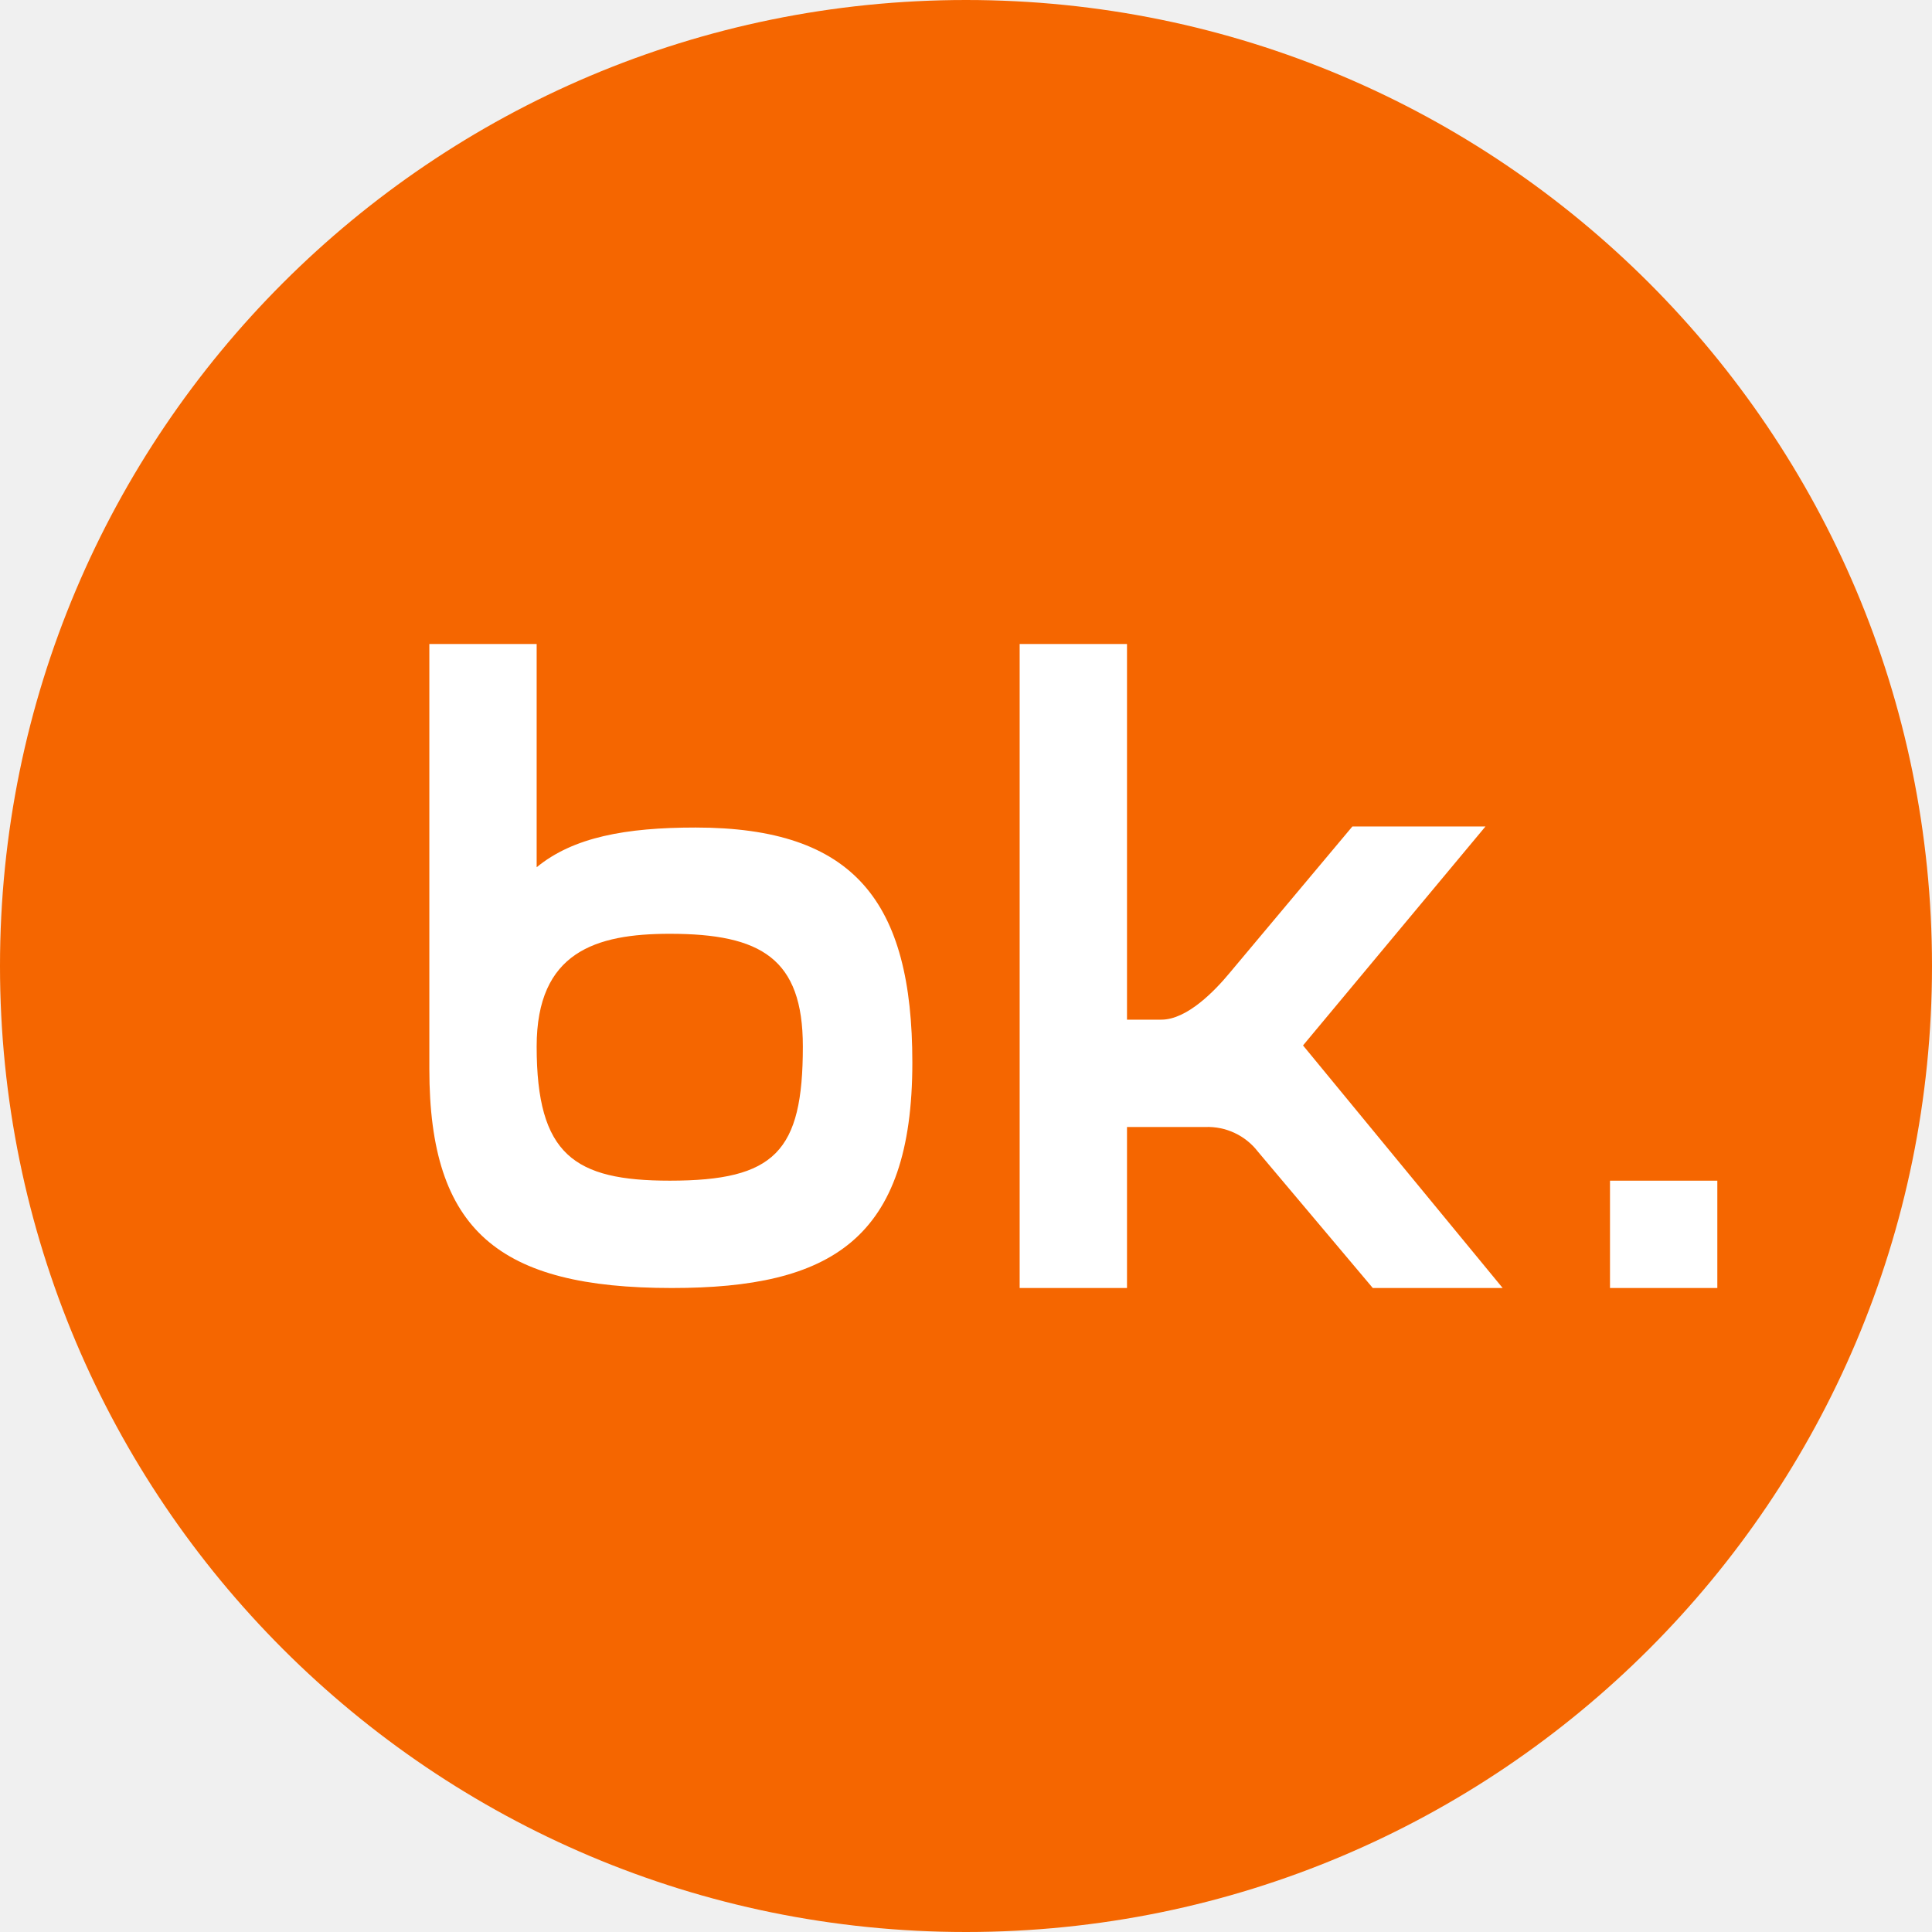
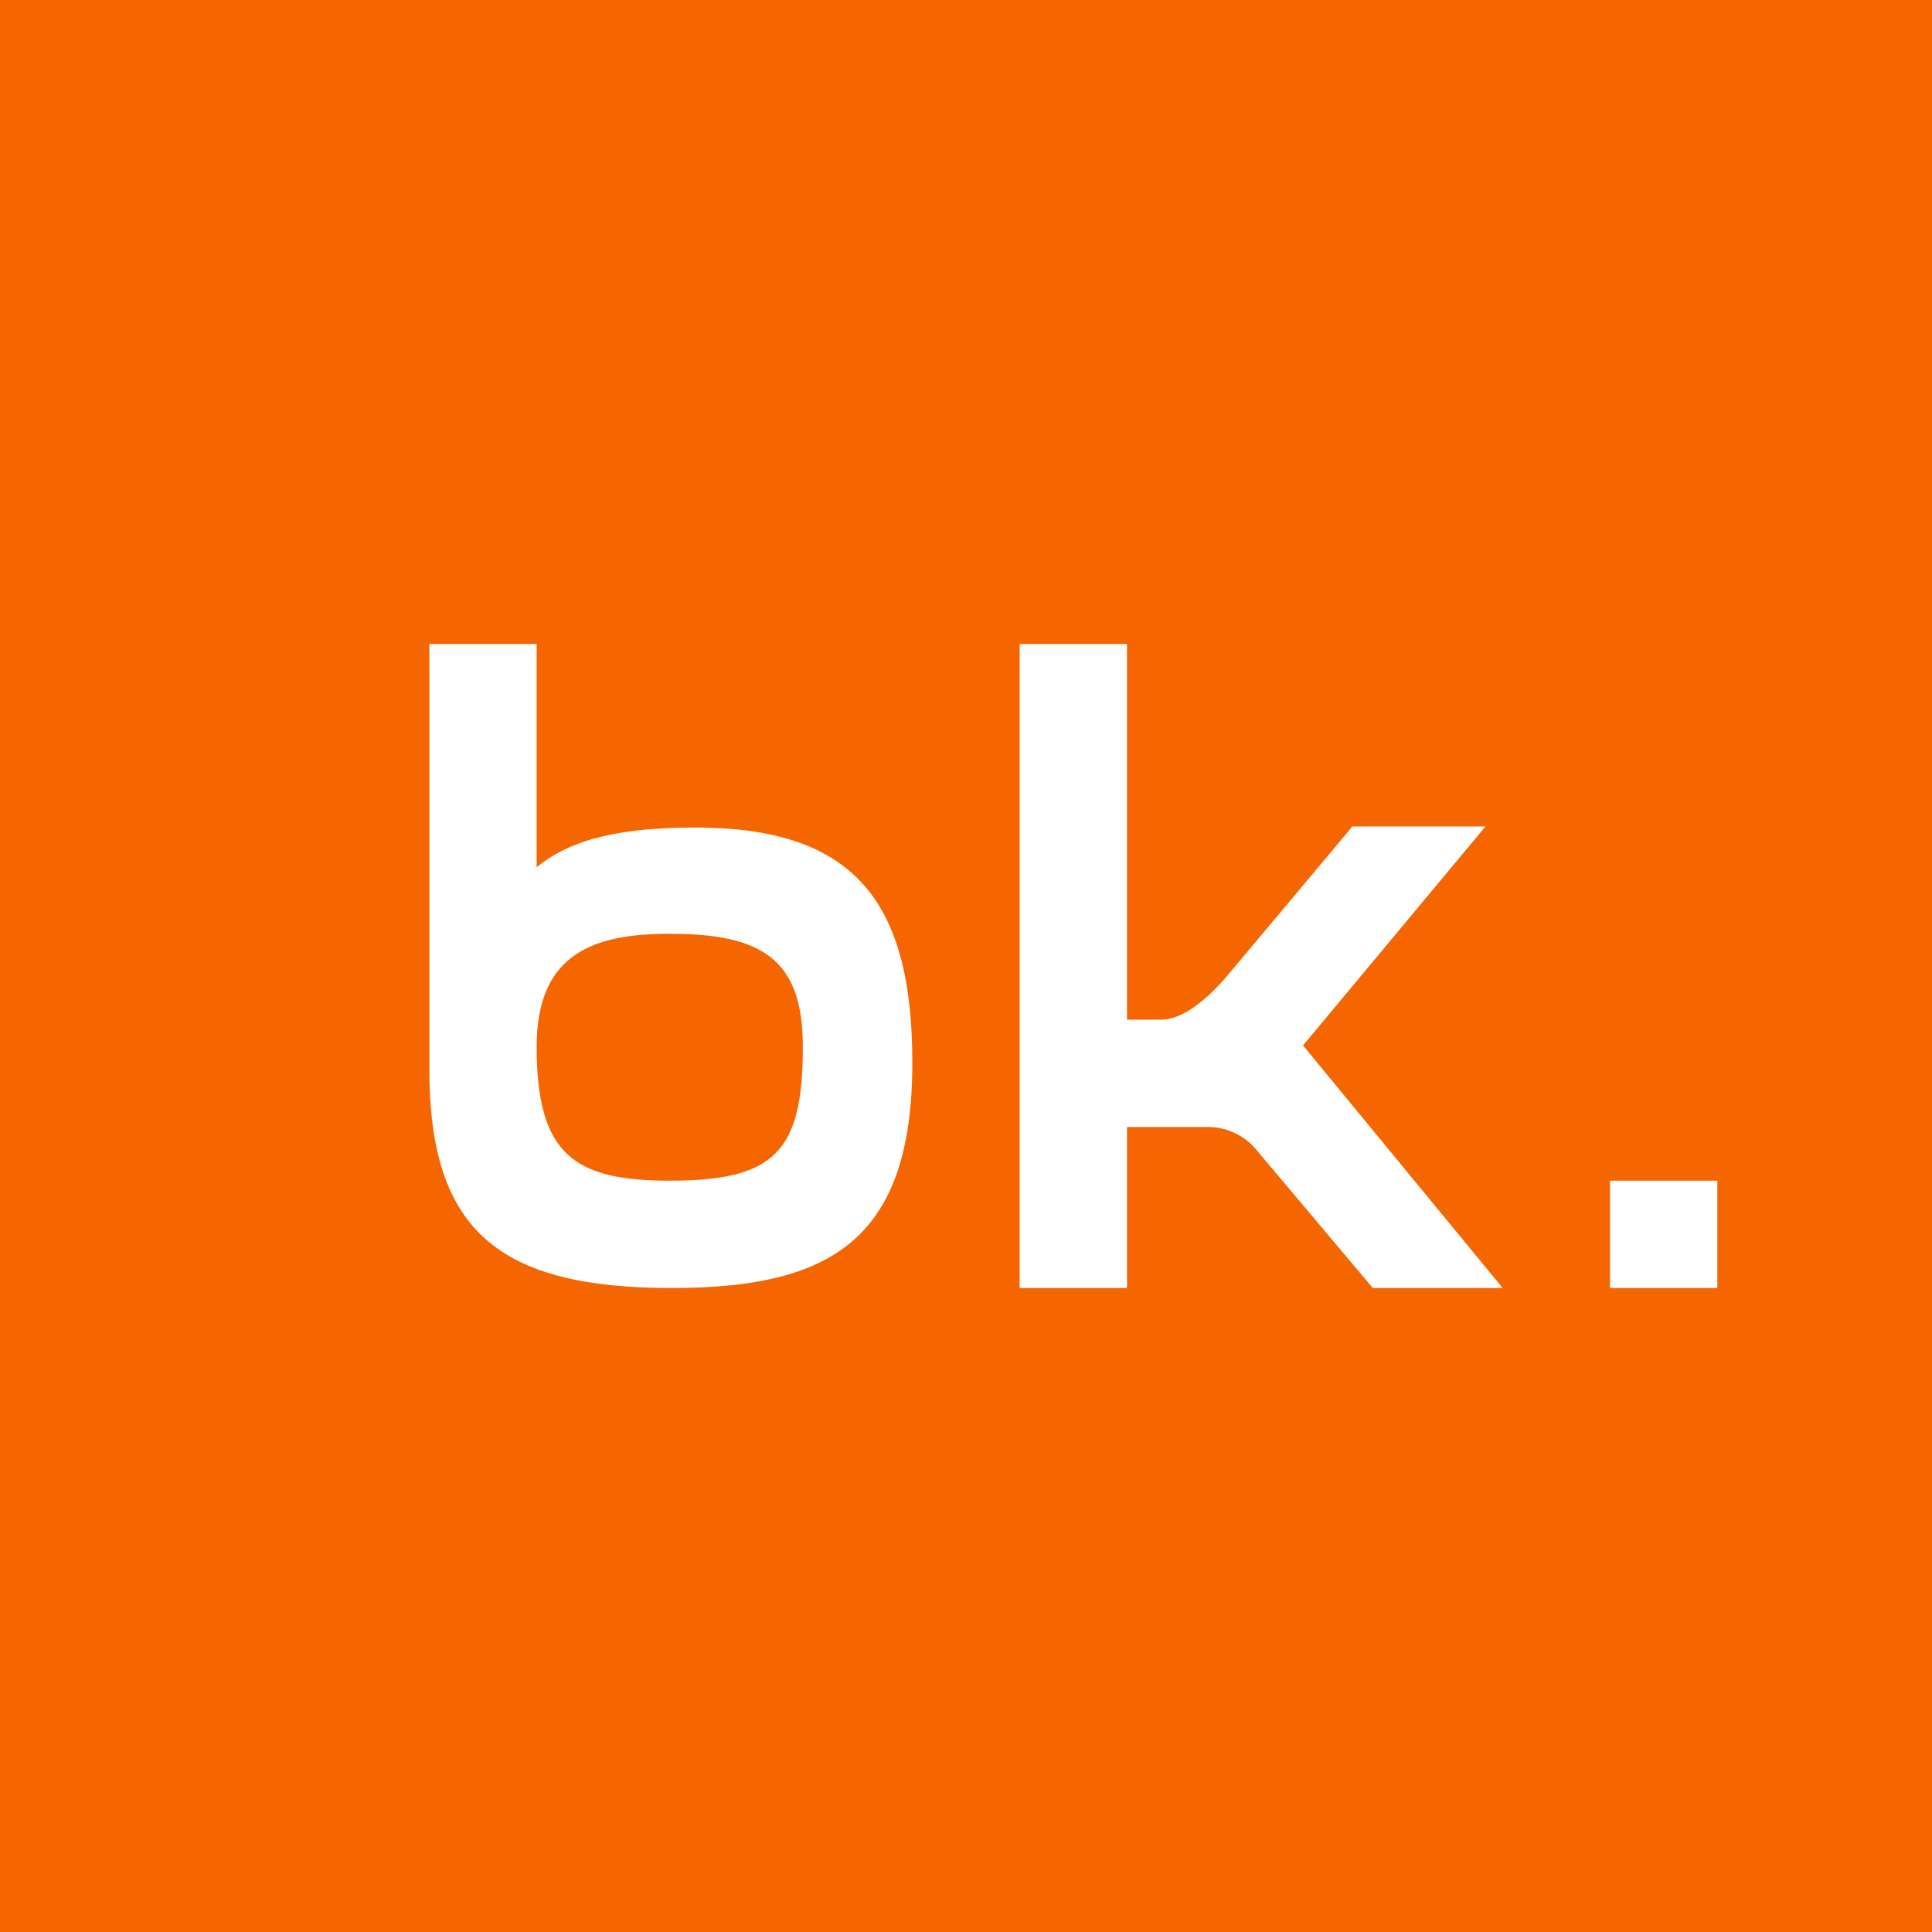
<svg xmlns="http://www.w3.org/2000/svg" preserveAspectRatio="none" overflow="visible" style="display: block;" width="88" height="88" viewBox="0 0 88 88" fill="none">
  <g id="iso-bkt">
-     <g clip-path="url(#clip0_0_630)">
+     <g>
      <path id="Vector" d="M0 0H88V88H0V0Z" fill="#F56600" />
      <path id="Vector_2" d="M30.604 58.667C37.84 58.667 41.556 56.467 41.556 48.4C41.556 41.067 38.916 37.693 31.68 37.693C28.502 37.693 26.107 38.133 24.444 39.502V29.333H19.556V48.693C19.556 56.076 22.733 58.667 30.604 58.667ZM30.507 53.778C26.156 53.778 24.444 52.604 24.444 47.667C24.444 43.364 27.133 42.533 30.507 42.533C34.662 42.533 36.569 43.658 36.569 47.667C36.569 52.458 35.298 53.778 30.507 53.778ZM51.333 51.333V58.667H46.444V29.333H51.333V46.444H52.898C54.071 46.444 55.342 45.124 56.027 44.293L61.6 37.644H67.662L59.351 47.618L68.444 58.667H62.529L57.298 52.458C57.017 52.093 56.653 51.8 56.237 51.605C55.82 51.409 55.362 51.316 54.902 51.333H51.333ZM78.222 53.778H73.333V58.667H78.222V53.778Z" fill="white" />
    </g>
  </g>
  <defs>
    <clipPath id="clip0_0_630">
      <path d="M0 44C0 19.7 19.7 0 44 0V0C68.3 0 88 19.7 88 44V44C88 68.3 68.3 88 44 88V88C19.7 88 0 68.3 0 44V44Z" fill="white" />
    </clipPath>
  </defs>
</svg>
